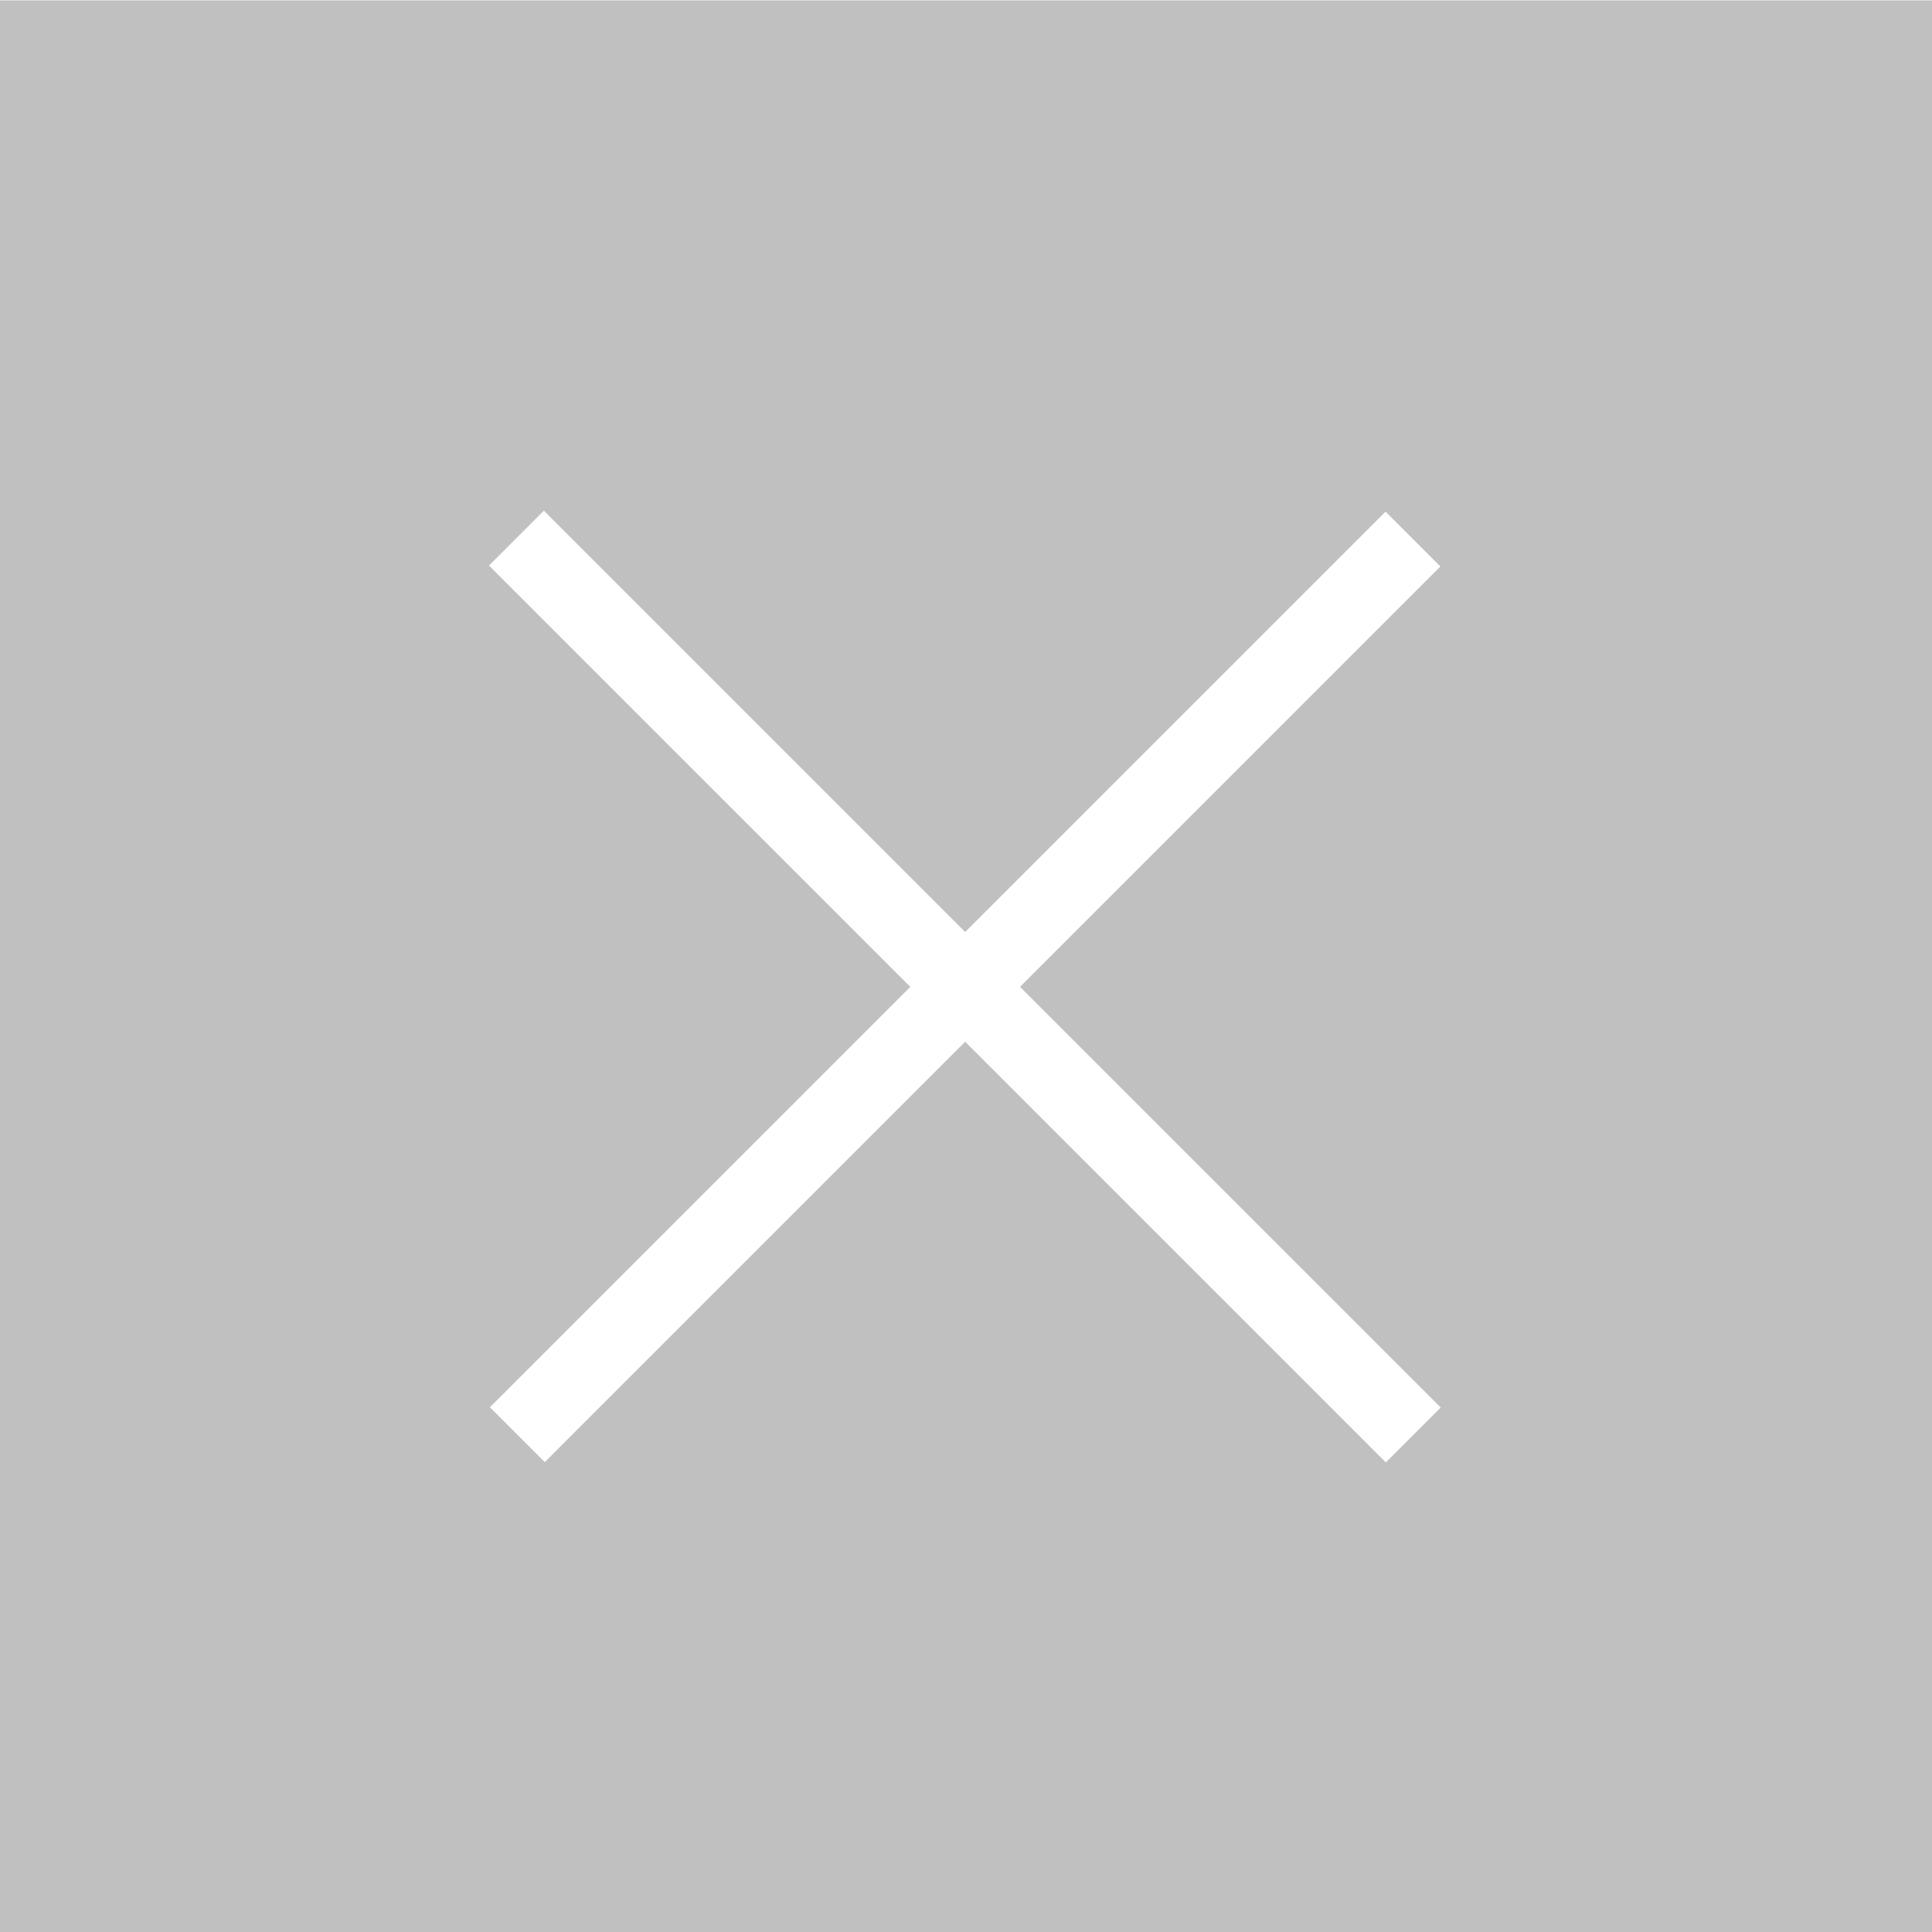
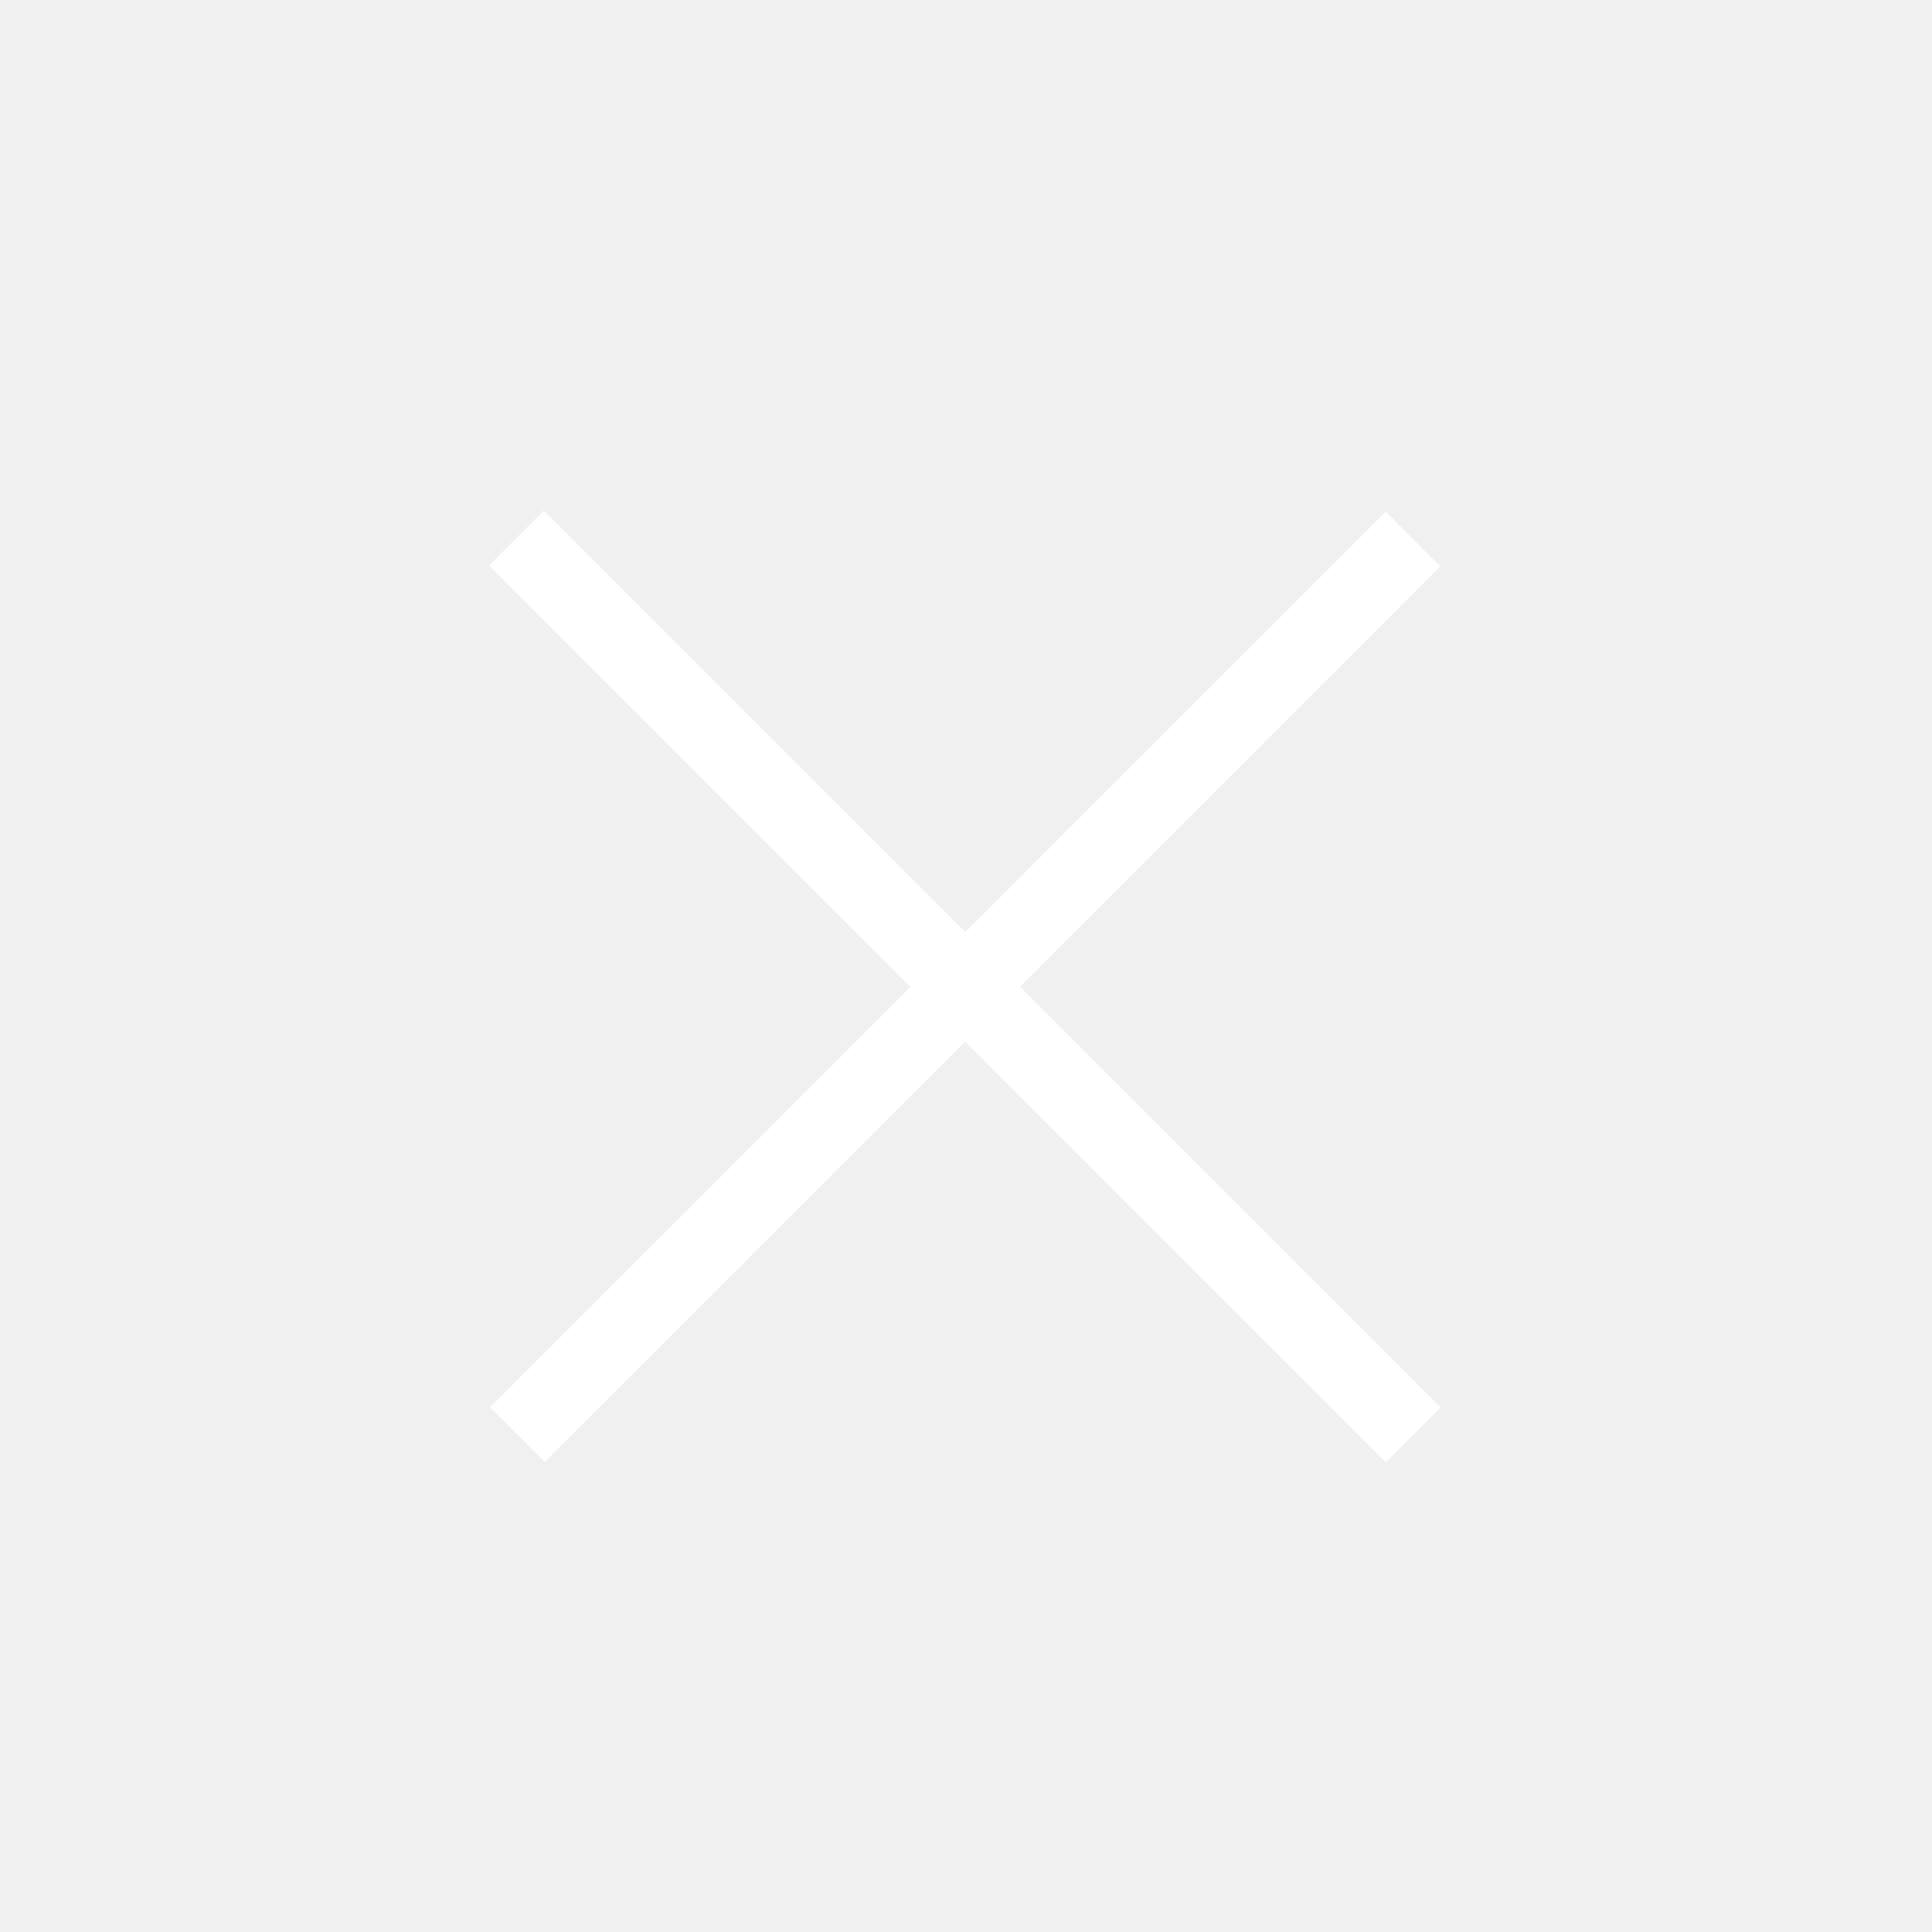
<svg xmlns="http://www.w3.org/2000/svg" width="15px" height="15px" viewBox="0 0 100 100" preserveAspectRatio="xMidYMid" class="lds-rolling" version="1.1" id="svg4" xml:space="preserve" style="animation-play-state: running; animation-delay: 0s; background: none;">
  <defs id="defs8" />
  <g id="g299">
-     <path style="fill:#000000;fill-opacity:0.2;fill-rule:evenodd;stroke:#000000;stroke-width:0;stroke-linecap:square;stroke-miterlimit:0;stroke-opacity:1;paint-order:markers stroke fill" d="M 7.9660391e-4,0.025 H 100.02 V 100.011 H 7.9660391e-4 Z" id="rect3195" />
    <path style="color:#000000;fill:#ffffff;fill-opacity:1;fill-rule:evenodd;stroke-width:11.861;stroke-linecap:square;stroke-miterlimit:0;stroke-dasharray:none;paint-order:fill markers stroke" d="m 28.151,26.432 -2.841,2.841 1.421,1.421 43.579,43.579 1.421,1.421 2.841,-2.841 -1.421,-1.421 -43.58,-43.579 z" id="path1143-3" />
    <path style="color:#000000;fill:#ffffff;fill-opacity:1;fill-rule:evenodd;stroke-width:1.956;stroke-linecap:square;stroke-linejoin:round;stroke-dasharray:none" d="M 71.715,29.322 28.198,72.839" id="path304-6" />
    <path style="color:#000000;fill:#ffffff;fill-opacity:1;fill-rule:evenodd;stroke-width:374.62;stroke-linecap:square;stroke-linejoin:round;stroke-dasharray:none" d="m 71.716,26.482 -1.421,1.421 -43.517,43.517 -1.419,1.419 2.84,2.84 1.419,-1.421 43.517,-43.517 1.419,-1.419 z" id="path306-7" />
  </g>
</svg>
